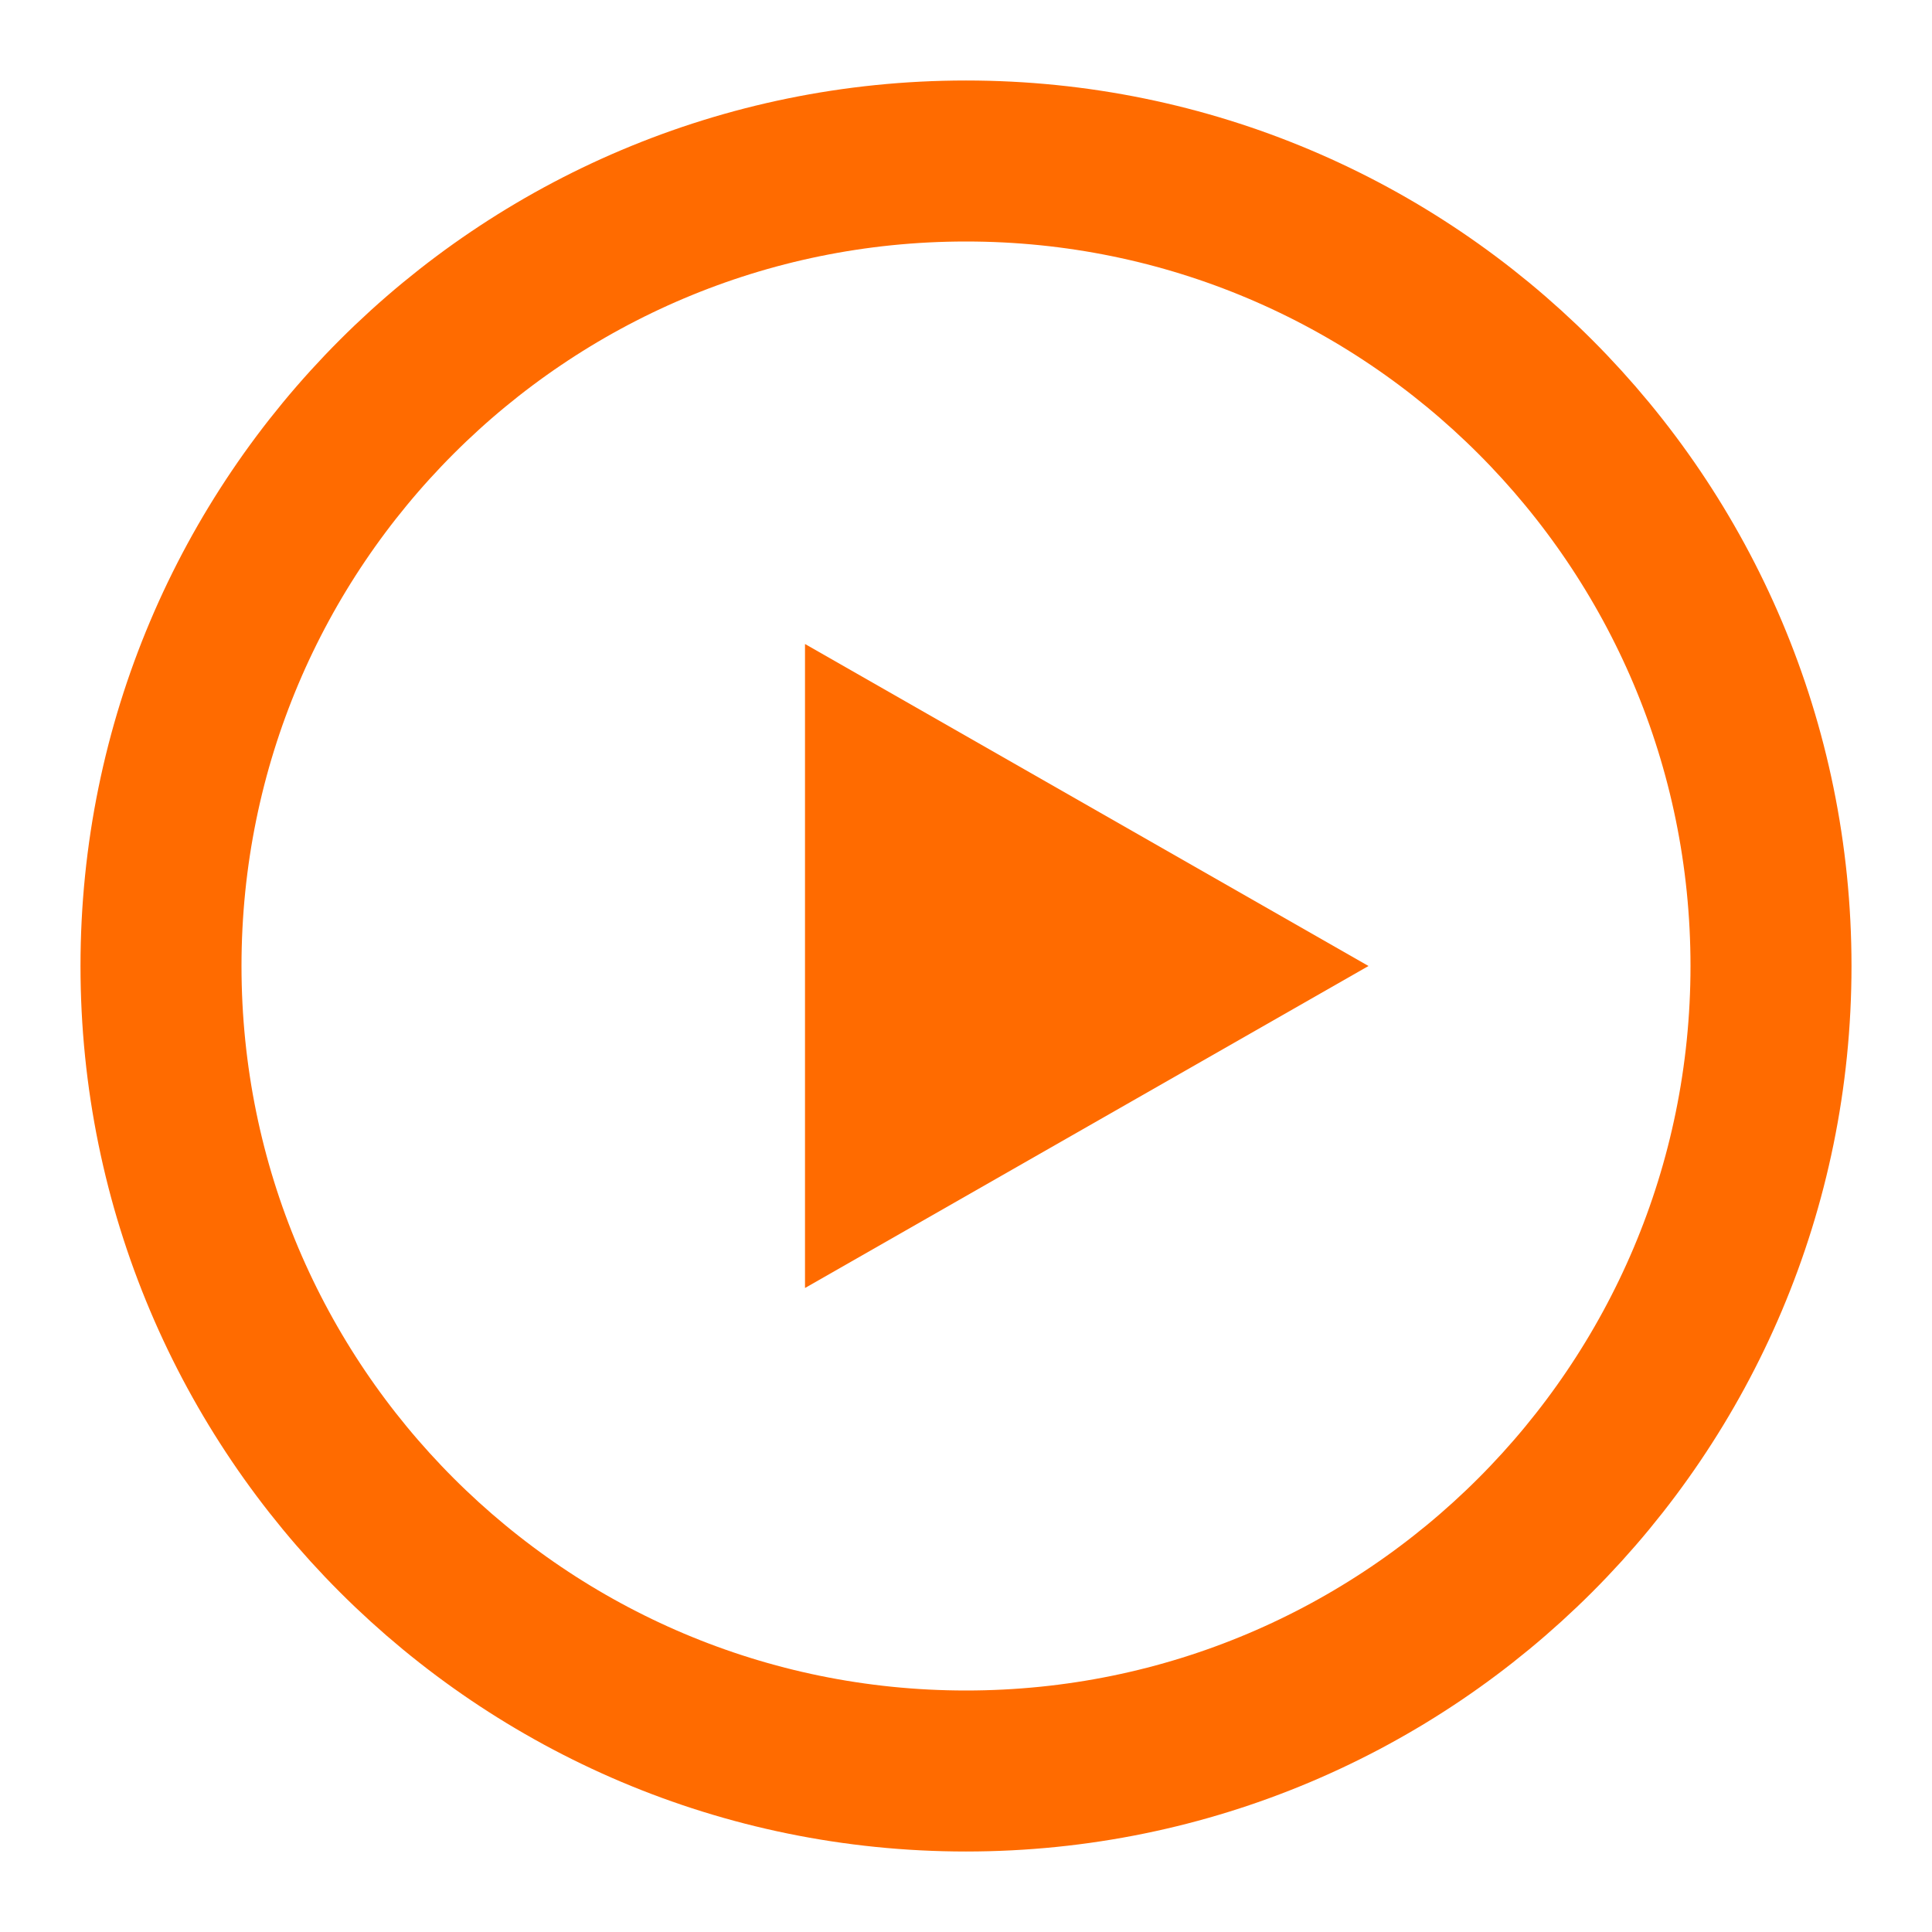
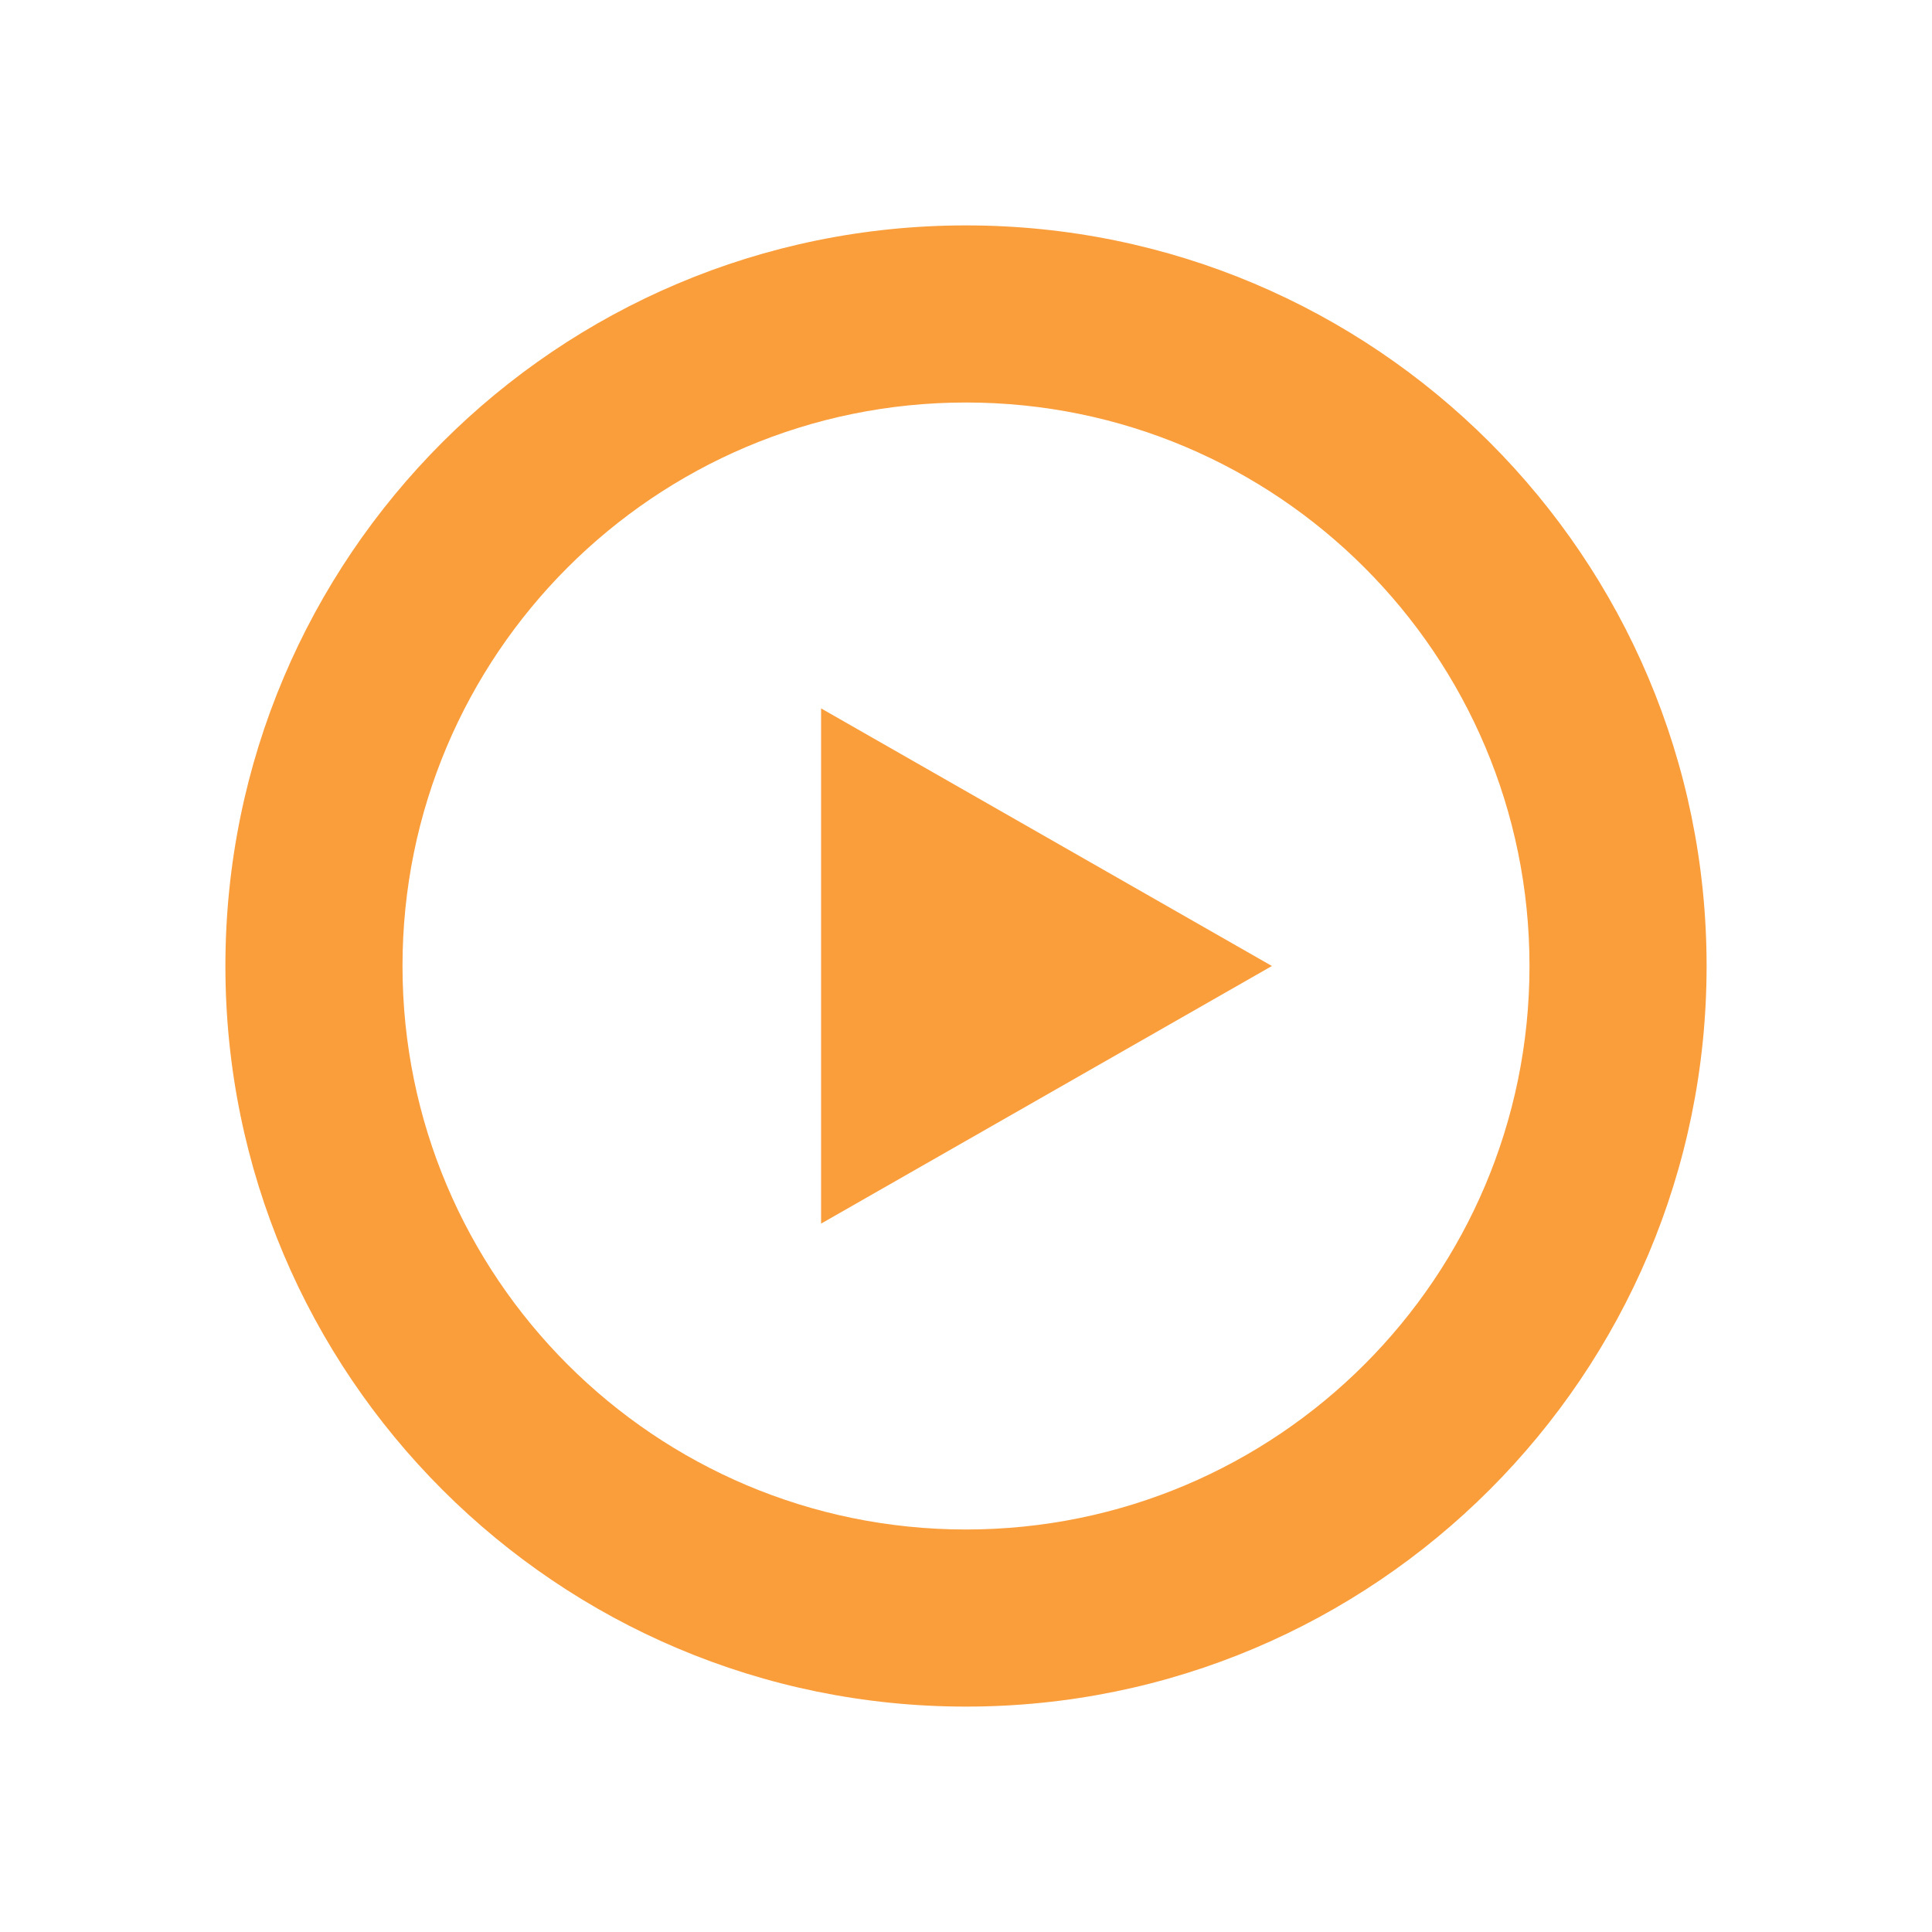
- <svg xmlns="http://www.w3.org/2000/svg" viewBox="0 0 24 24" fill="none">
-   <circle cx="12" cy="12" r="10" stroke="#FF6B00" stroke-width="2" />
-   <polygon points="10,8 10,16 17,12" fill="#FF6B00" />
+ <svg xmlns="http://www.w3.org/2000/svg" viewBox="0 0 24 24" fill="#FA9D3B">
+   <path fill-rule="evenodd" d="M12 2.8a9.2 9.2 0 1 0 0 18.4a9.2 9.2 0 1 0 0-18.4ZM12 5a7 7 0 1 1 0 14a7 7 0 1 1 0-14Z" />
+   <path d="M10.2 8.8l5.6 3.2l-5.6 3.2Z" />
</svg>
